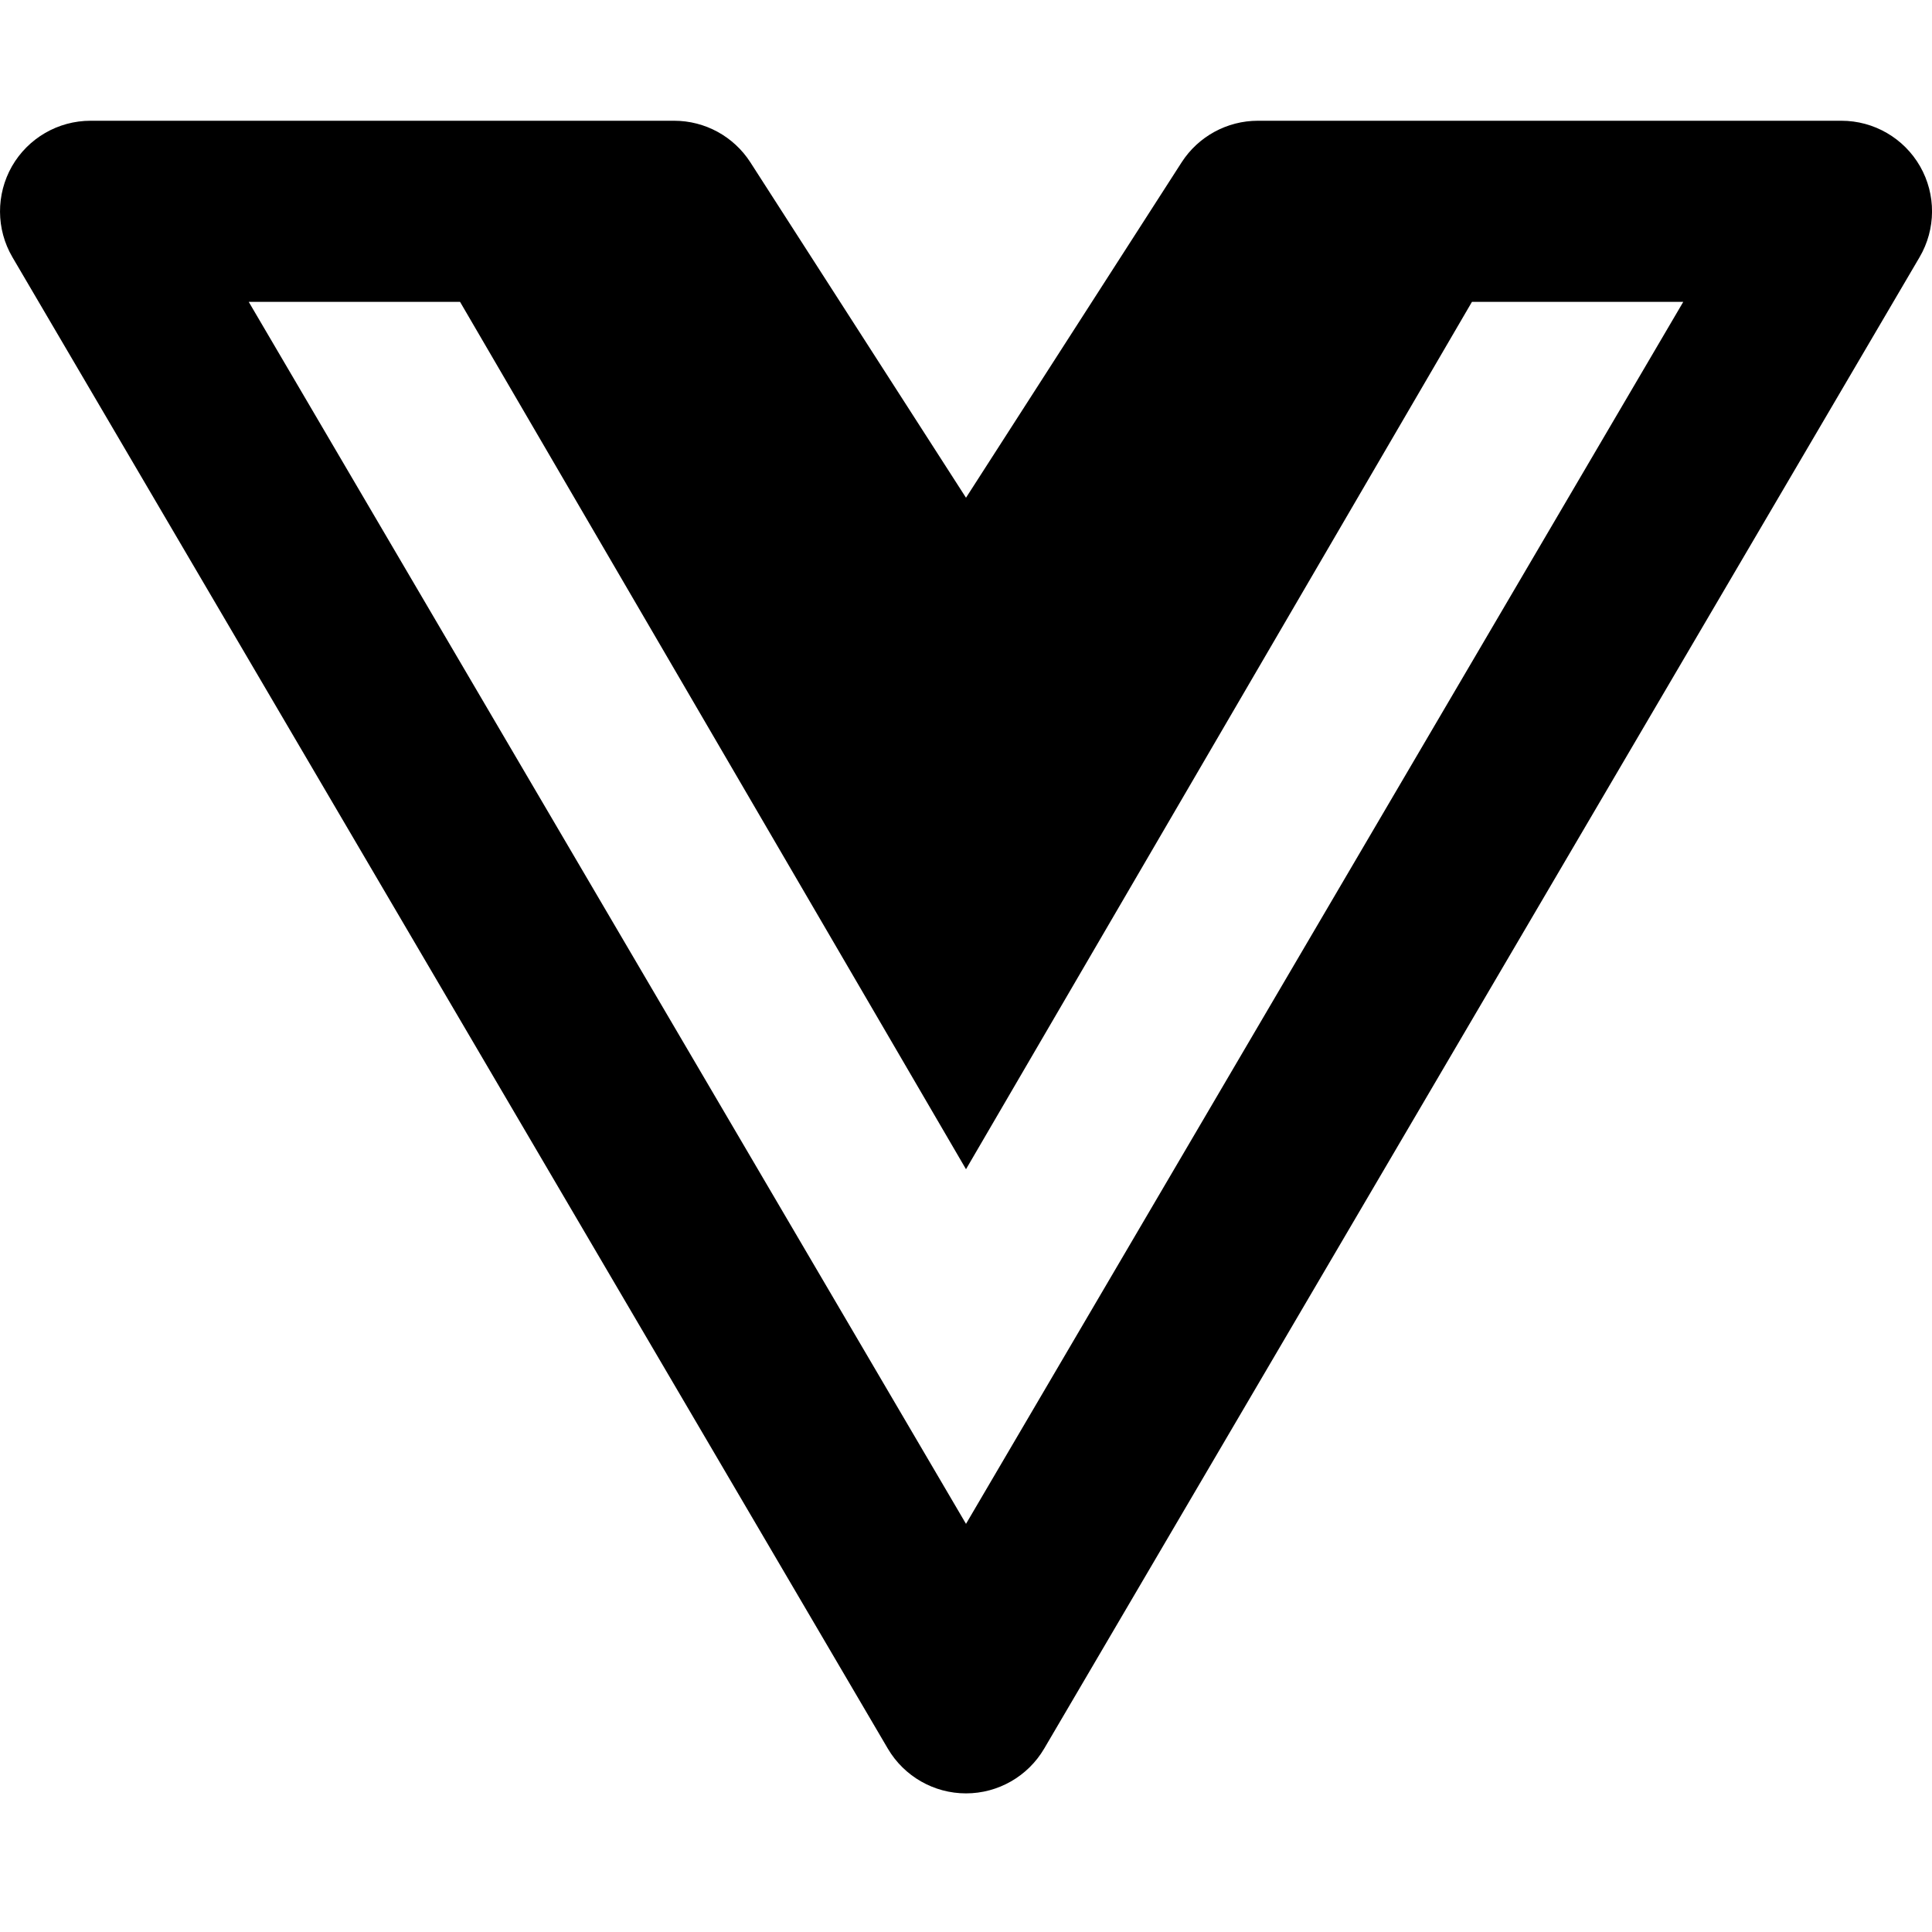
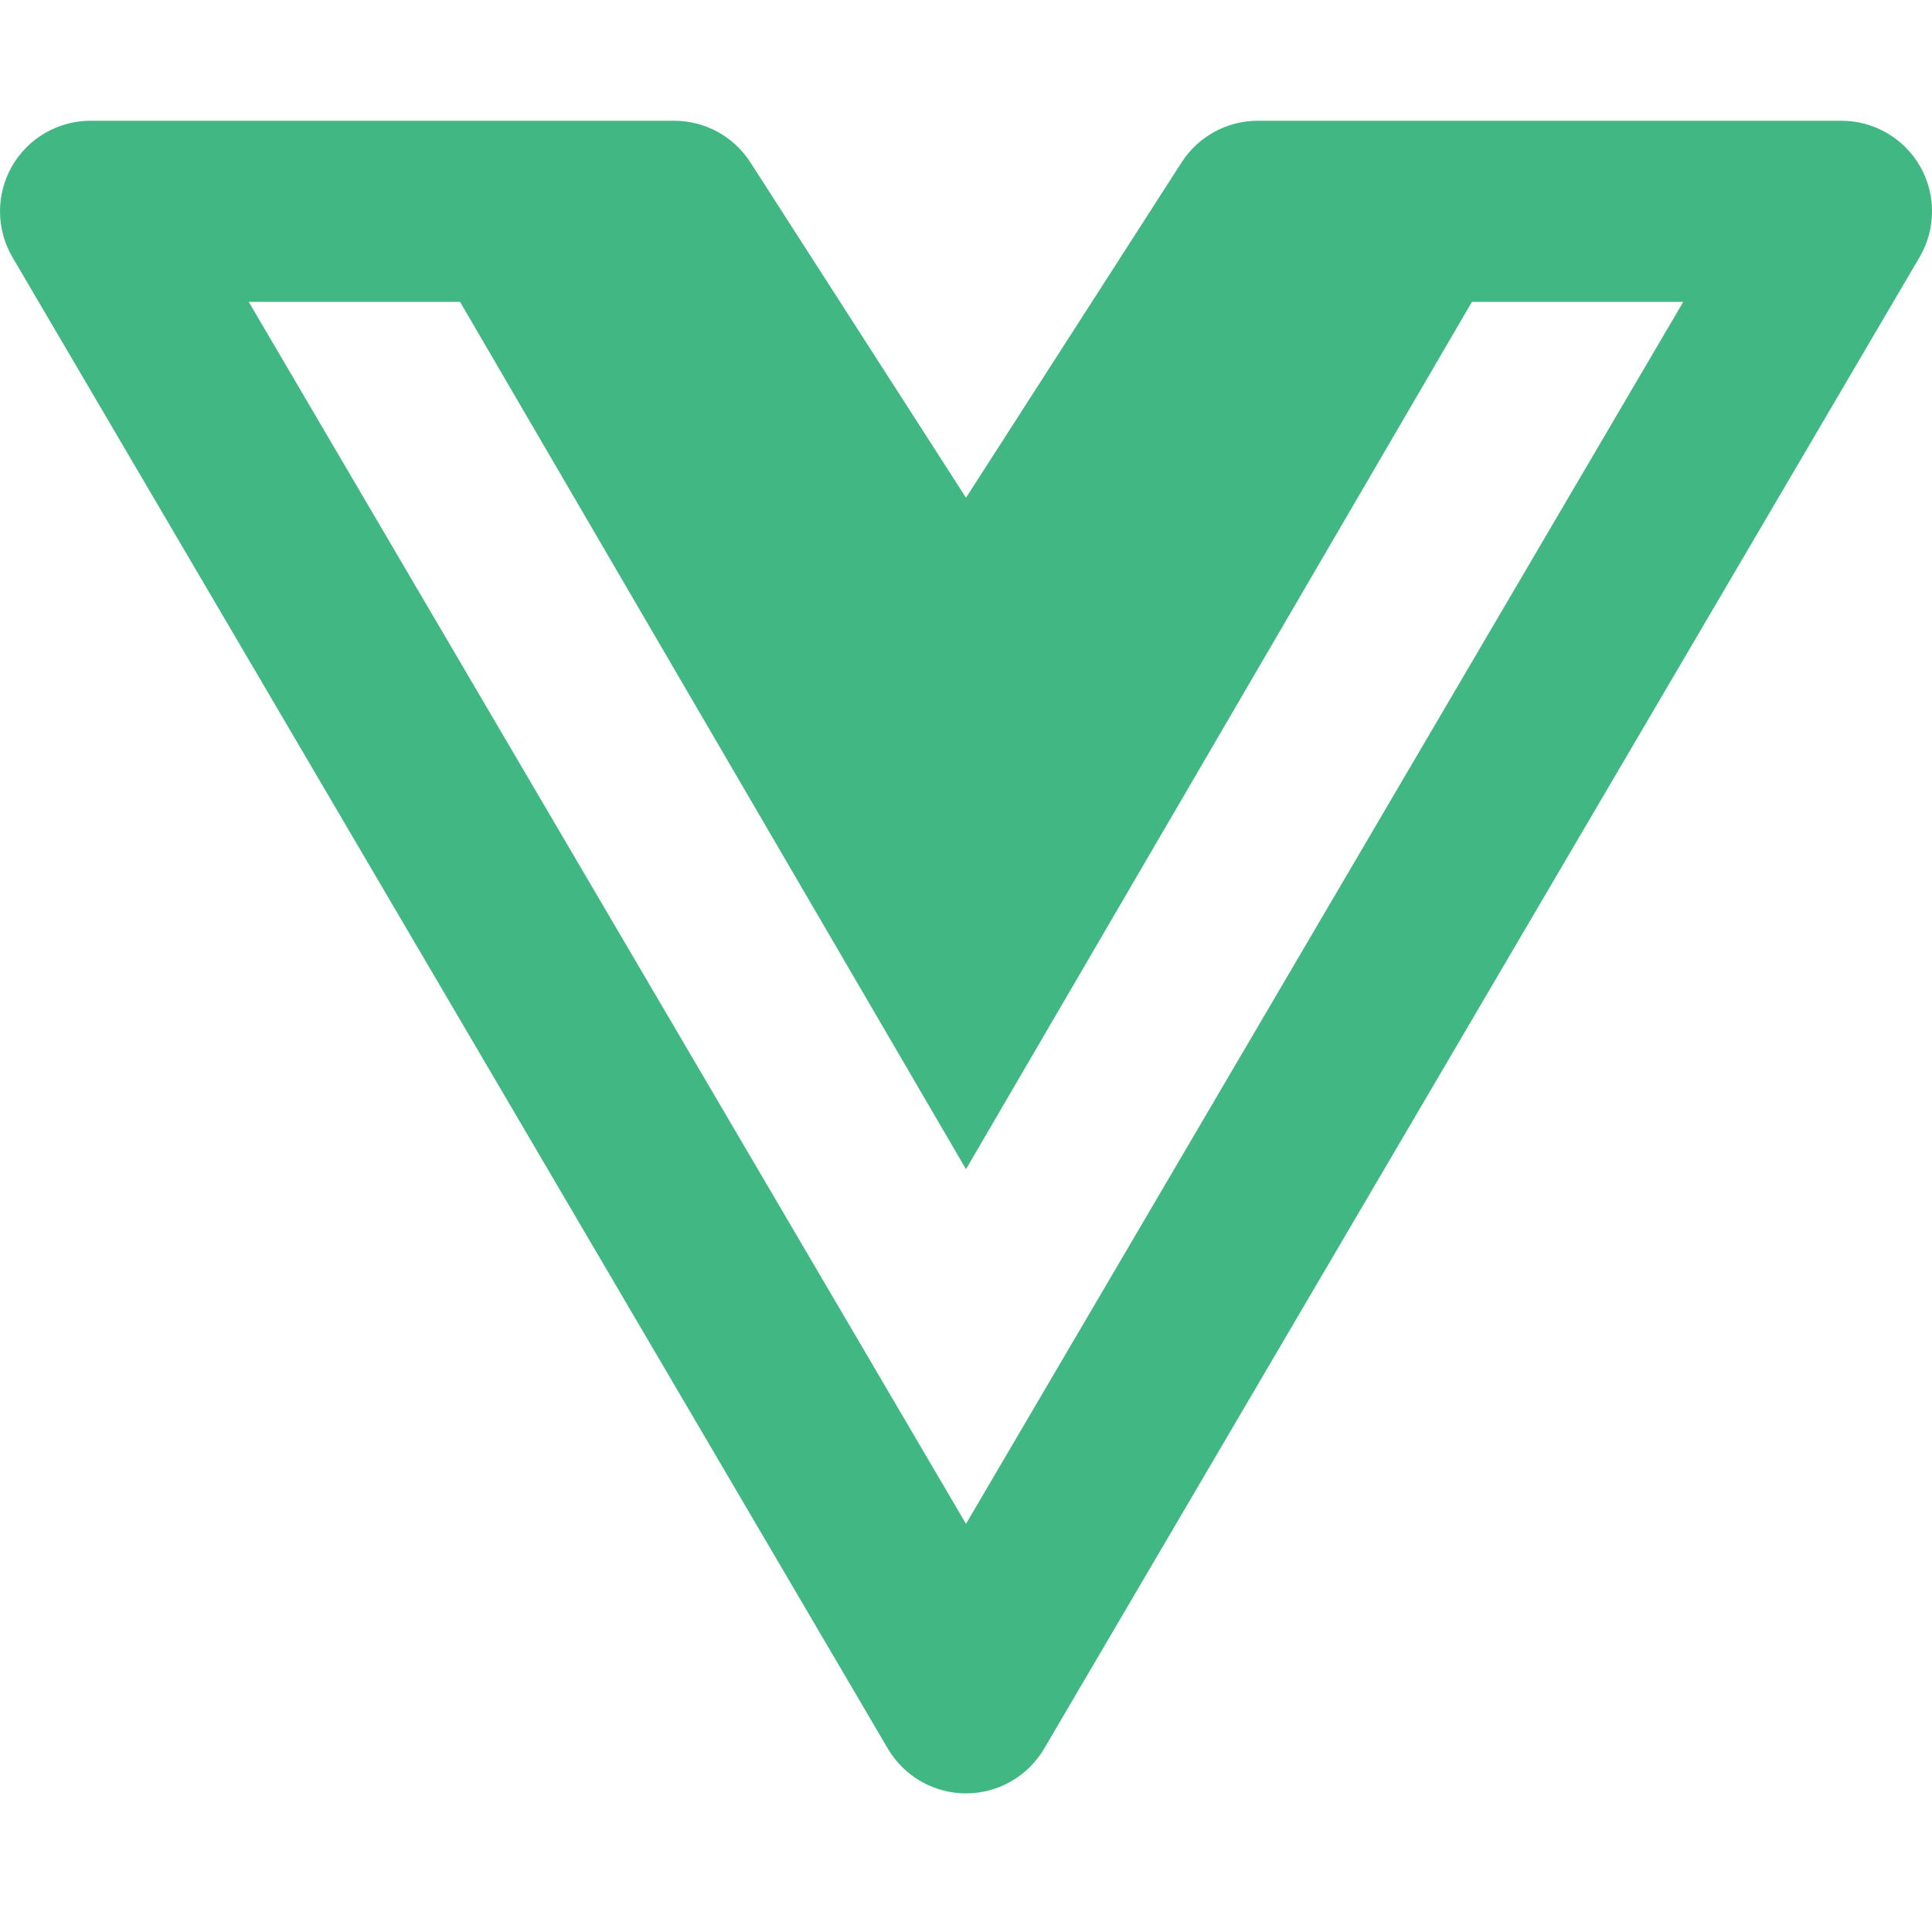
<svg xmlns="http://www.w3.org/2000/svg" width="800px" height="800px" viewBox="0 0 16 16" fill="none">
-   <path fill-rule="nonzero" clip-rule="nonzero" d="M11.753 1H10.417C10.162 1 9.924 1.13 9.786 1.344L8 4.122L6.214 1.344C6.076 1.13 5.839 1 5.583 1H0.75C0.481 1 0.233 1.144 0.099 1.377C-0.034 1.611 -0.033 1.898 0.103 2.13L7.353 14.482C7.488 14.711 7.734 14.852 8 14.852C8.266 14.852 8.512 14.711 8.647 14.482L15.897 2.13C16.033 1.898 16.035 1.611 15.901 1.377C15.767 1.144 15.519 1 15.25 1H11.767C11.762 1 11.757 1 11.753 1ZM3.81 2.5L8 9.683L12.19 2.5H13.94L8 12.62L2.06 2.5H3.81Z" fill="#000000" />
+   <path fill-rule="nonzero" clip-rule="nonzero" d="M11.753 1H10.417C10.162 1 9.924 1.13 9.786 1.344L8 4.122L6.214 1.344C6.076 1.13 5.839 1 5.583 1H0.75C0.481 1 0.233 1.144 0.099 1.377C-0.034 1.611 -0.033 1.898 0.103 2.13L7.353 14.482C7.488 14.711 7.734 14.852 8 14.852C8.266 14.852 8.512 14.711 8.647 14.482L15.897 2.13C16.033 1.898 16.035 1.611 15.901 1.377C15.767 1.144 15.519 1 15.25 1H11.767C11.762 1 11.757 1 11.753 1ZM3.81 2.5L8 9.683L12.19 2.5H13.94L8 12.62L2.06 2.5H3.81Z" fill="#41B883" />
</svg>
